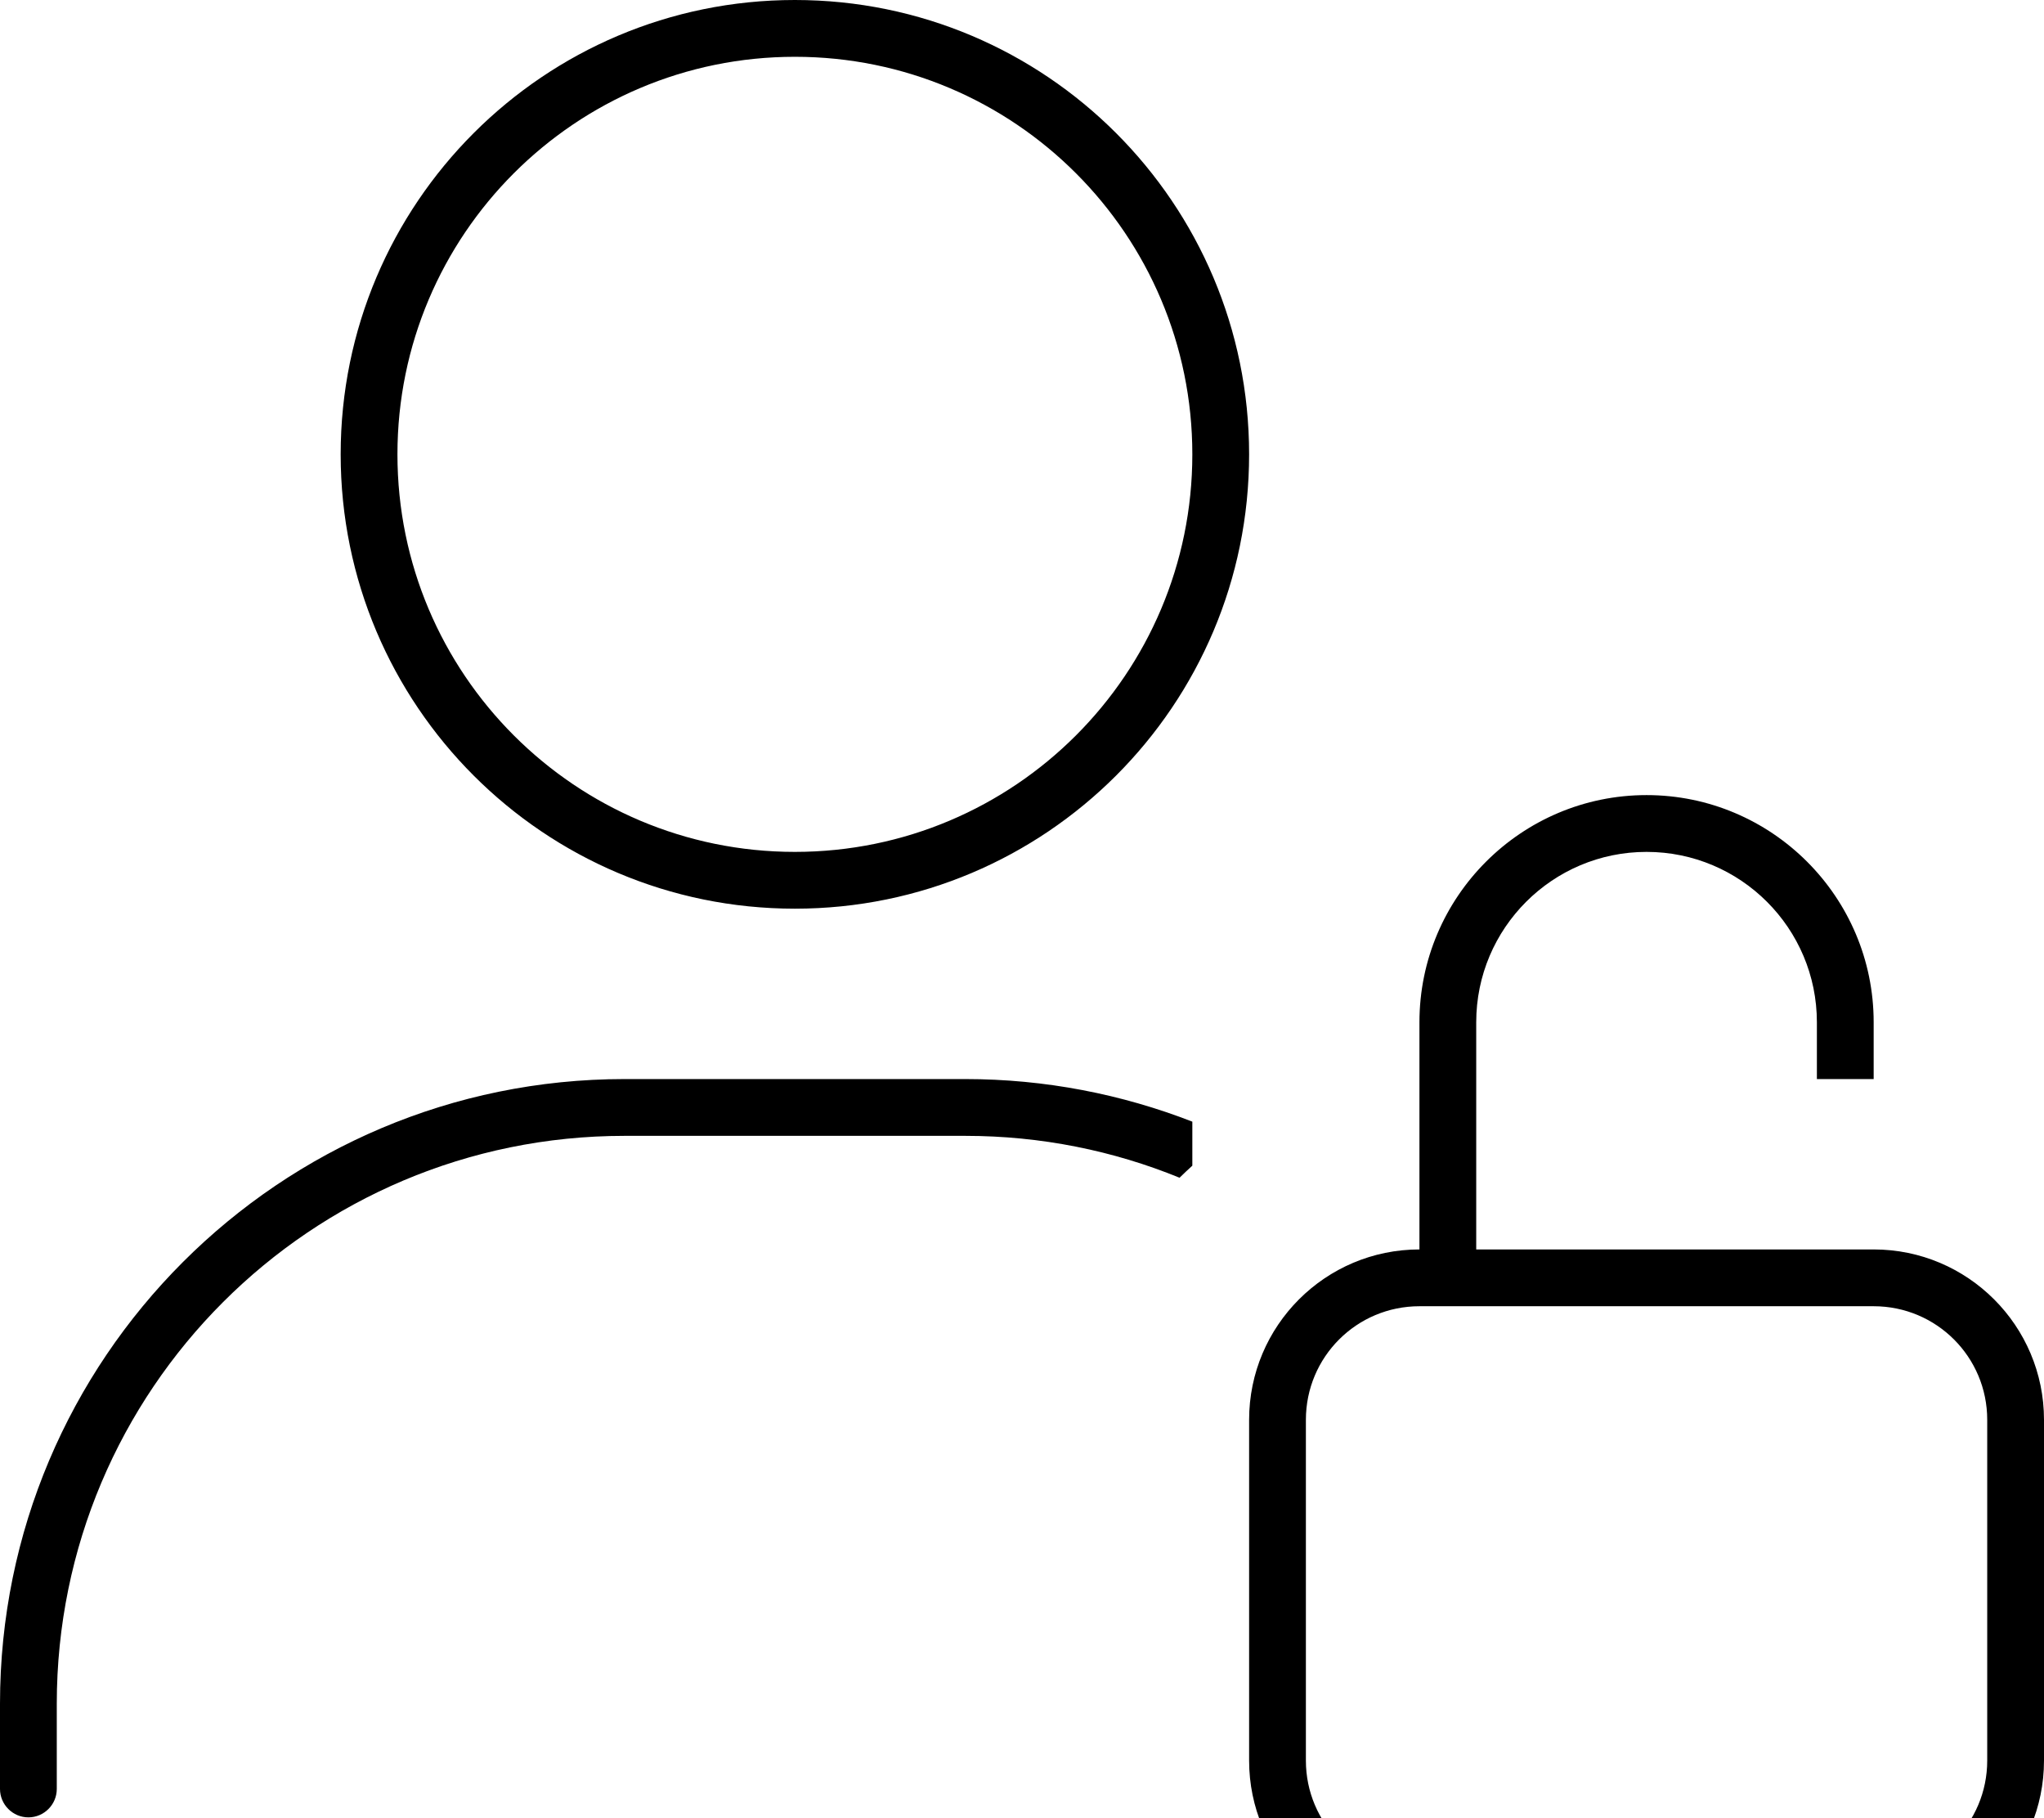
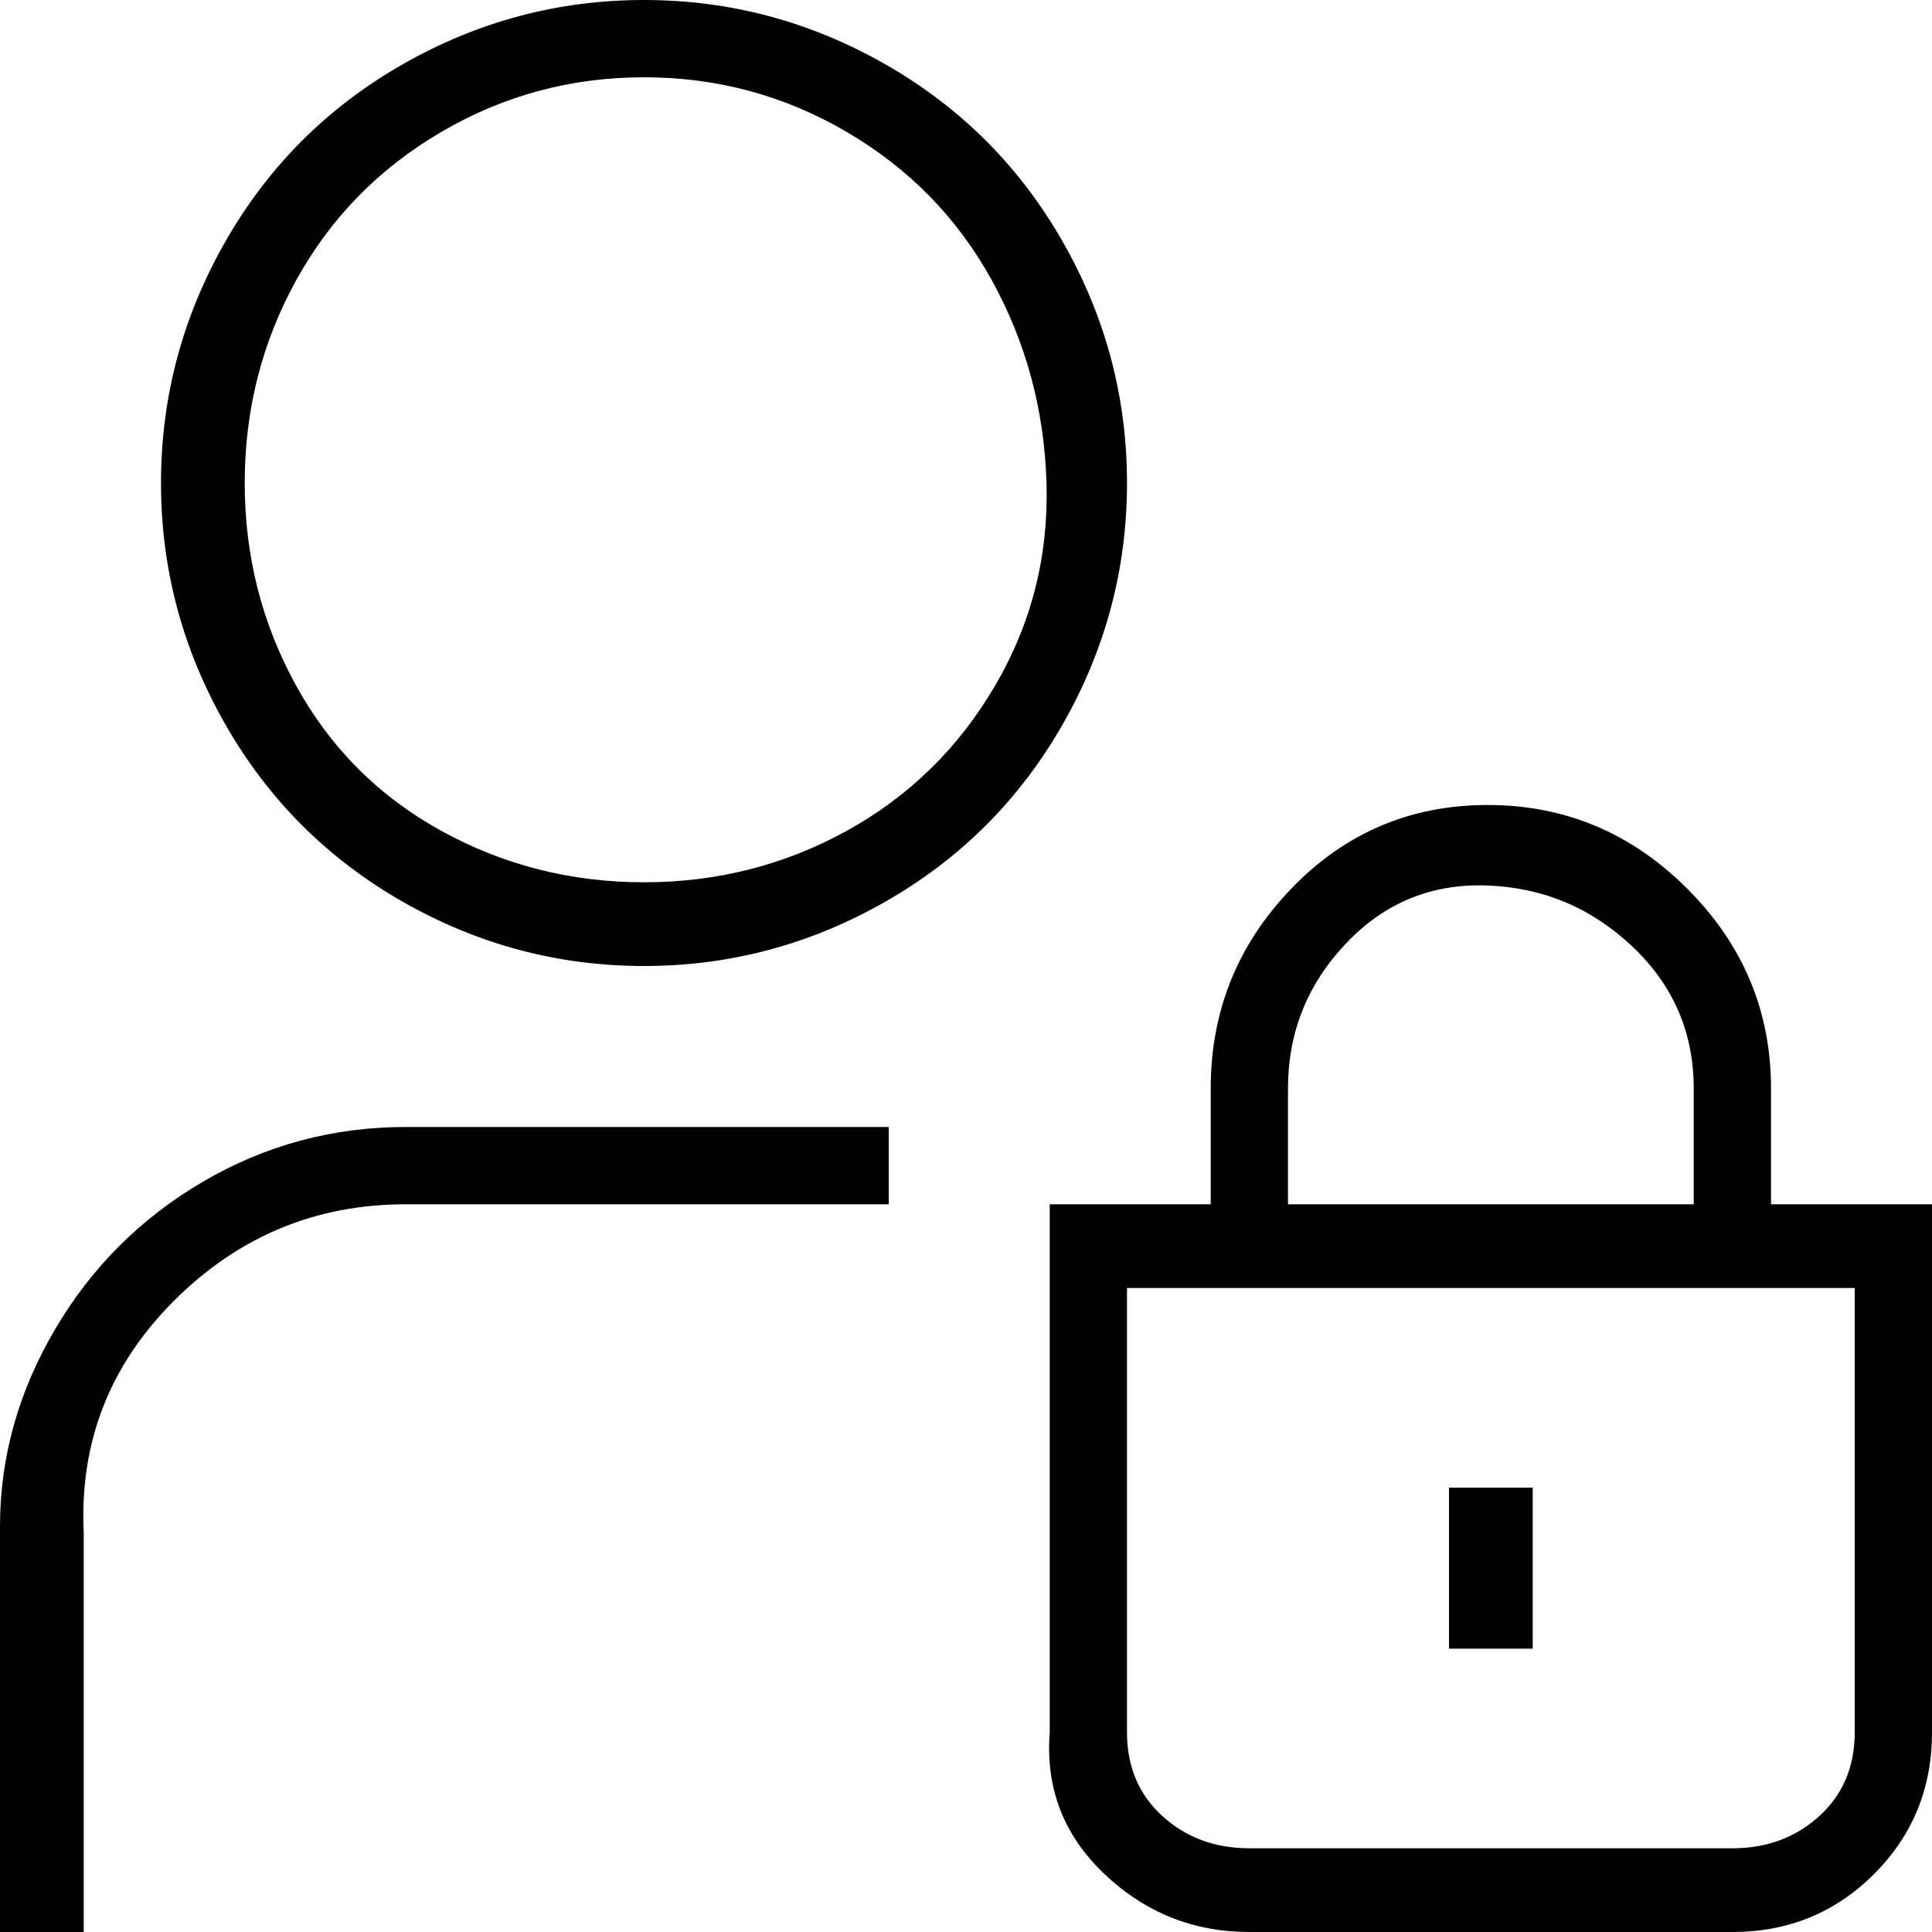
- <svg xmlns="http://www.w3.org/2000/svg" viewBox="0 0 576 512">
-   <path fill="currentColor" d="M336 128a112 112 0 1 0 -224 0 112 112 0 1 0 224 0zM96 128a128 128 0 1 1 256 0 128 128 0 1 1 -256 0zM16 480l0 24c0 4.4-3.6 8-8 8s-8-3.6-8-8l0-24c0-97.2 78.8-176 176-176l96 0c22.6 0 44.2 4.3 64 12l0 12.4c-1.2 1.1-2.4 2.2-3.6 3.4-18.6-7.6-39-11.8-60.4-11.8l-96 0C87.6 320 16 391.6 16 480zM512 304l0-16c0-26.5-21.5-48-48-48s-48 21.5-48 48l0 64 112 0c26.5 0 48 21.5 48 48l0 96c0 26.5-21.5 48-48 48l-128 0c-26.5 0-48-21.5-48-48l0-96c0-26.5 21.5-48 48-48l0-64c0-35.3 28.7-64 64-64s64 28.7 64 64l0 16-16 0zM368 400l0 96c0 17.7 14.3 32 32 32l128 0c17.7 0 32-14.3 32-32l0-96c0-17.7-14.3-32-32-32l-128 0c-17.7 0-32 14.3-32 32z" />
+ <svg xmlns="http://www.w3.org/2000/svg" viewBox="0 0 300 300">
+   <g transform="translate(0, 300) scale(1, -1)">
+     <path d="M100 300L100 300Q80 300 62.50 290Q45 280 35 262.50Q25 245 25 225Q25 205 35 187.50Q45 170 62.50 160Q80 150 100 150Q120 150 137.50 160Q155 170 165 187.50Q175 205 175 225Q175 245 165 262.50Q155 280 137.50 290Q120 300 100 300ZM100 163L100 163Q83 163 68.50 171Q54 179 46 193.50Q38 208 38 225Q38 242 46 256.50Q54 271 68.50 279.50Q83 288 100 288Q117 288 131.50 279.50Q146 271 154 256.50Q162 242 162.50 225Q163 208 154.50 193.50Q146 179 131.50 171Q117 163 100 163ZM63 125L63 125L138 125L138 113L63 113Q42 113 27 98Q12 83 13 62L13 62L13 0L0 0L0 63Q0 79 8.50 93.50Q17 108 31.50 116.50Q46 125 63 125ZM300 113L275 113L275 131Q275 149 262 162Q249 175 231 175Q213 175 200.50 162Q188 149 188 131L188 131L188 113L163 113L163 31Q162 18 171.50 9Q181 0 194 0L194 0L269 0Q282 0 291 9Q300 18 300 31L300 31L300 113ZM200 113L200 131Q200 144 209 153.50Q218 163 231 162.50Q244 162 253.50 153Q263 144 263 131L263 131L263 113L200 113ZM288 100L288 31Q288 23 282.50 18Q277 13 269 13L269 13L194 13Q186 13 180.50 18Q175 23 175 31L175 31L175 100L288 100ZM238 69L238 44L225 44L225 69L238 69Z" fill="currentColor" />
+   </g>
</svg>
